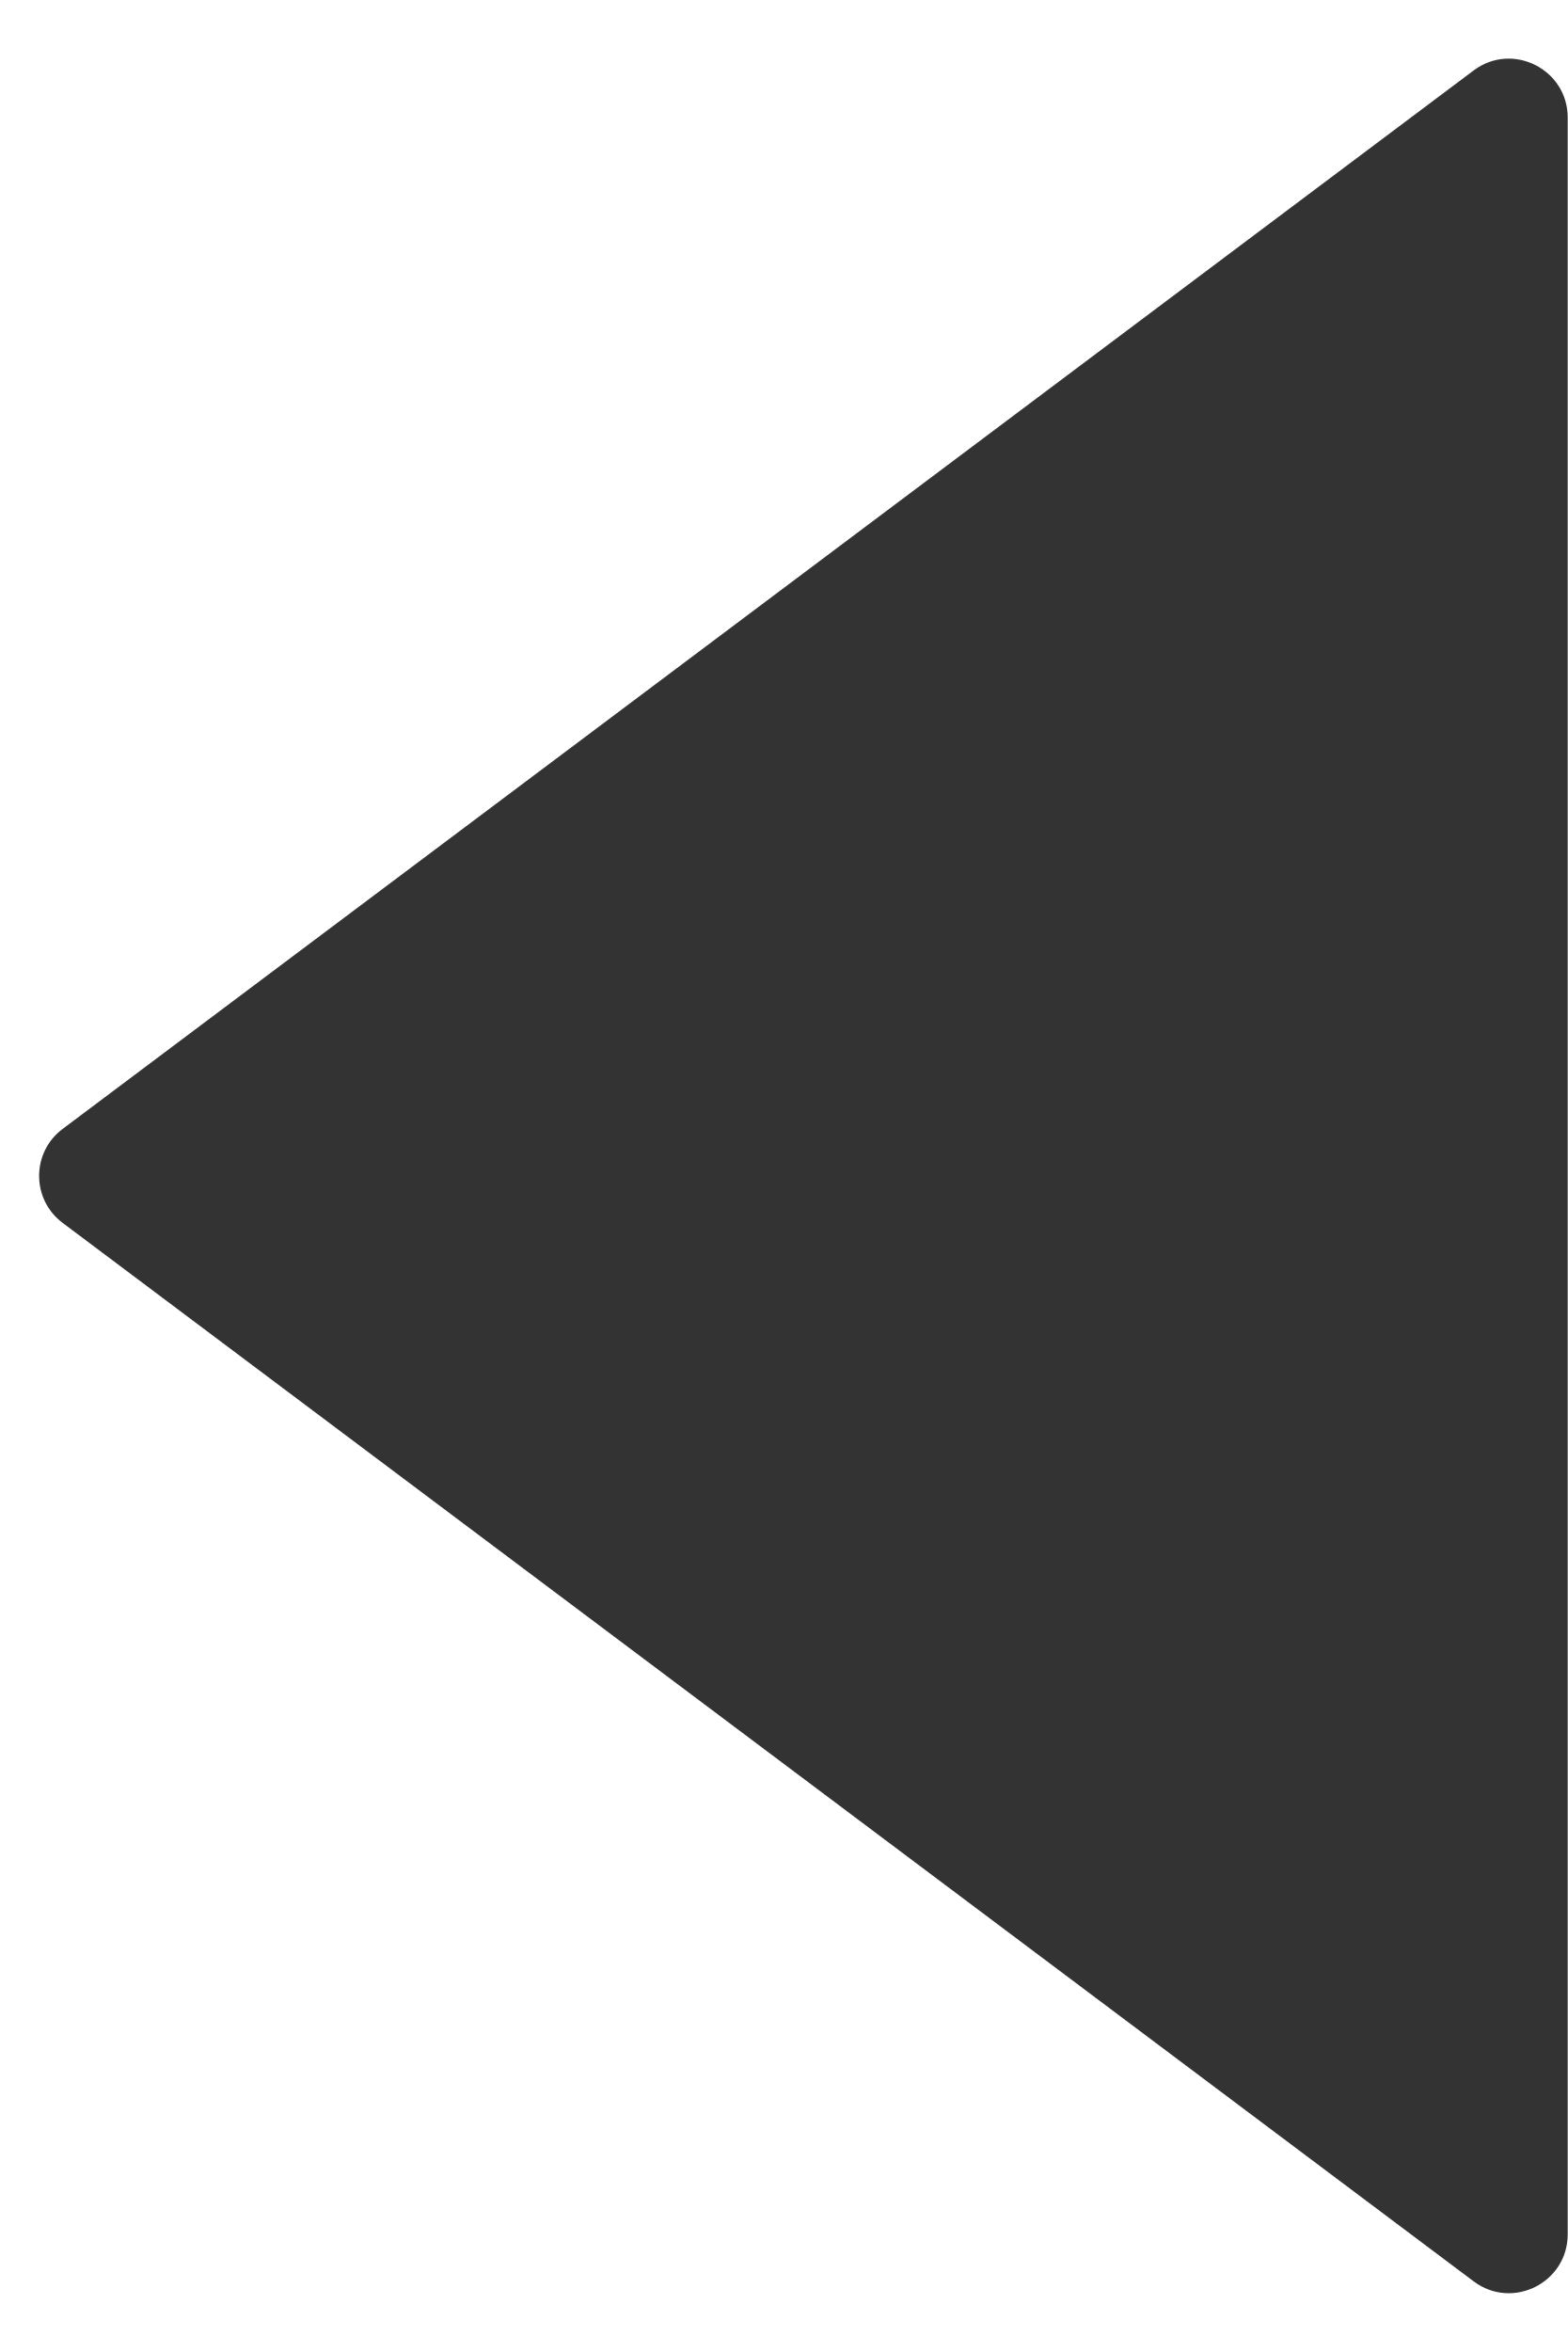
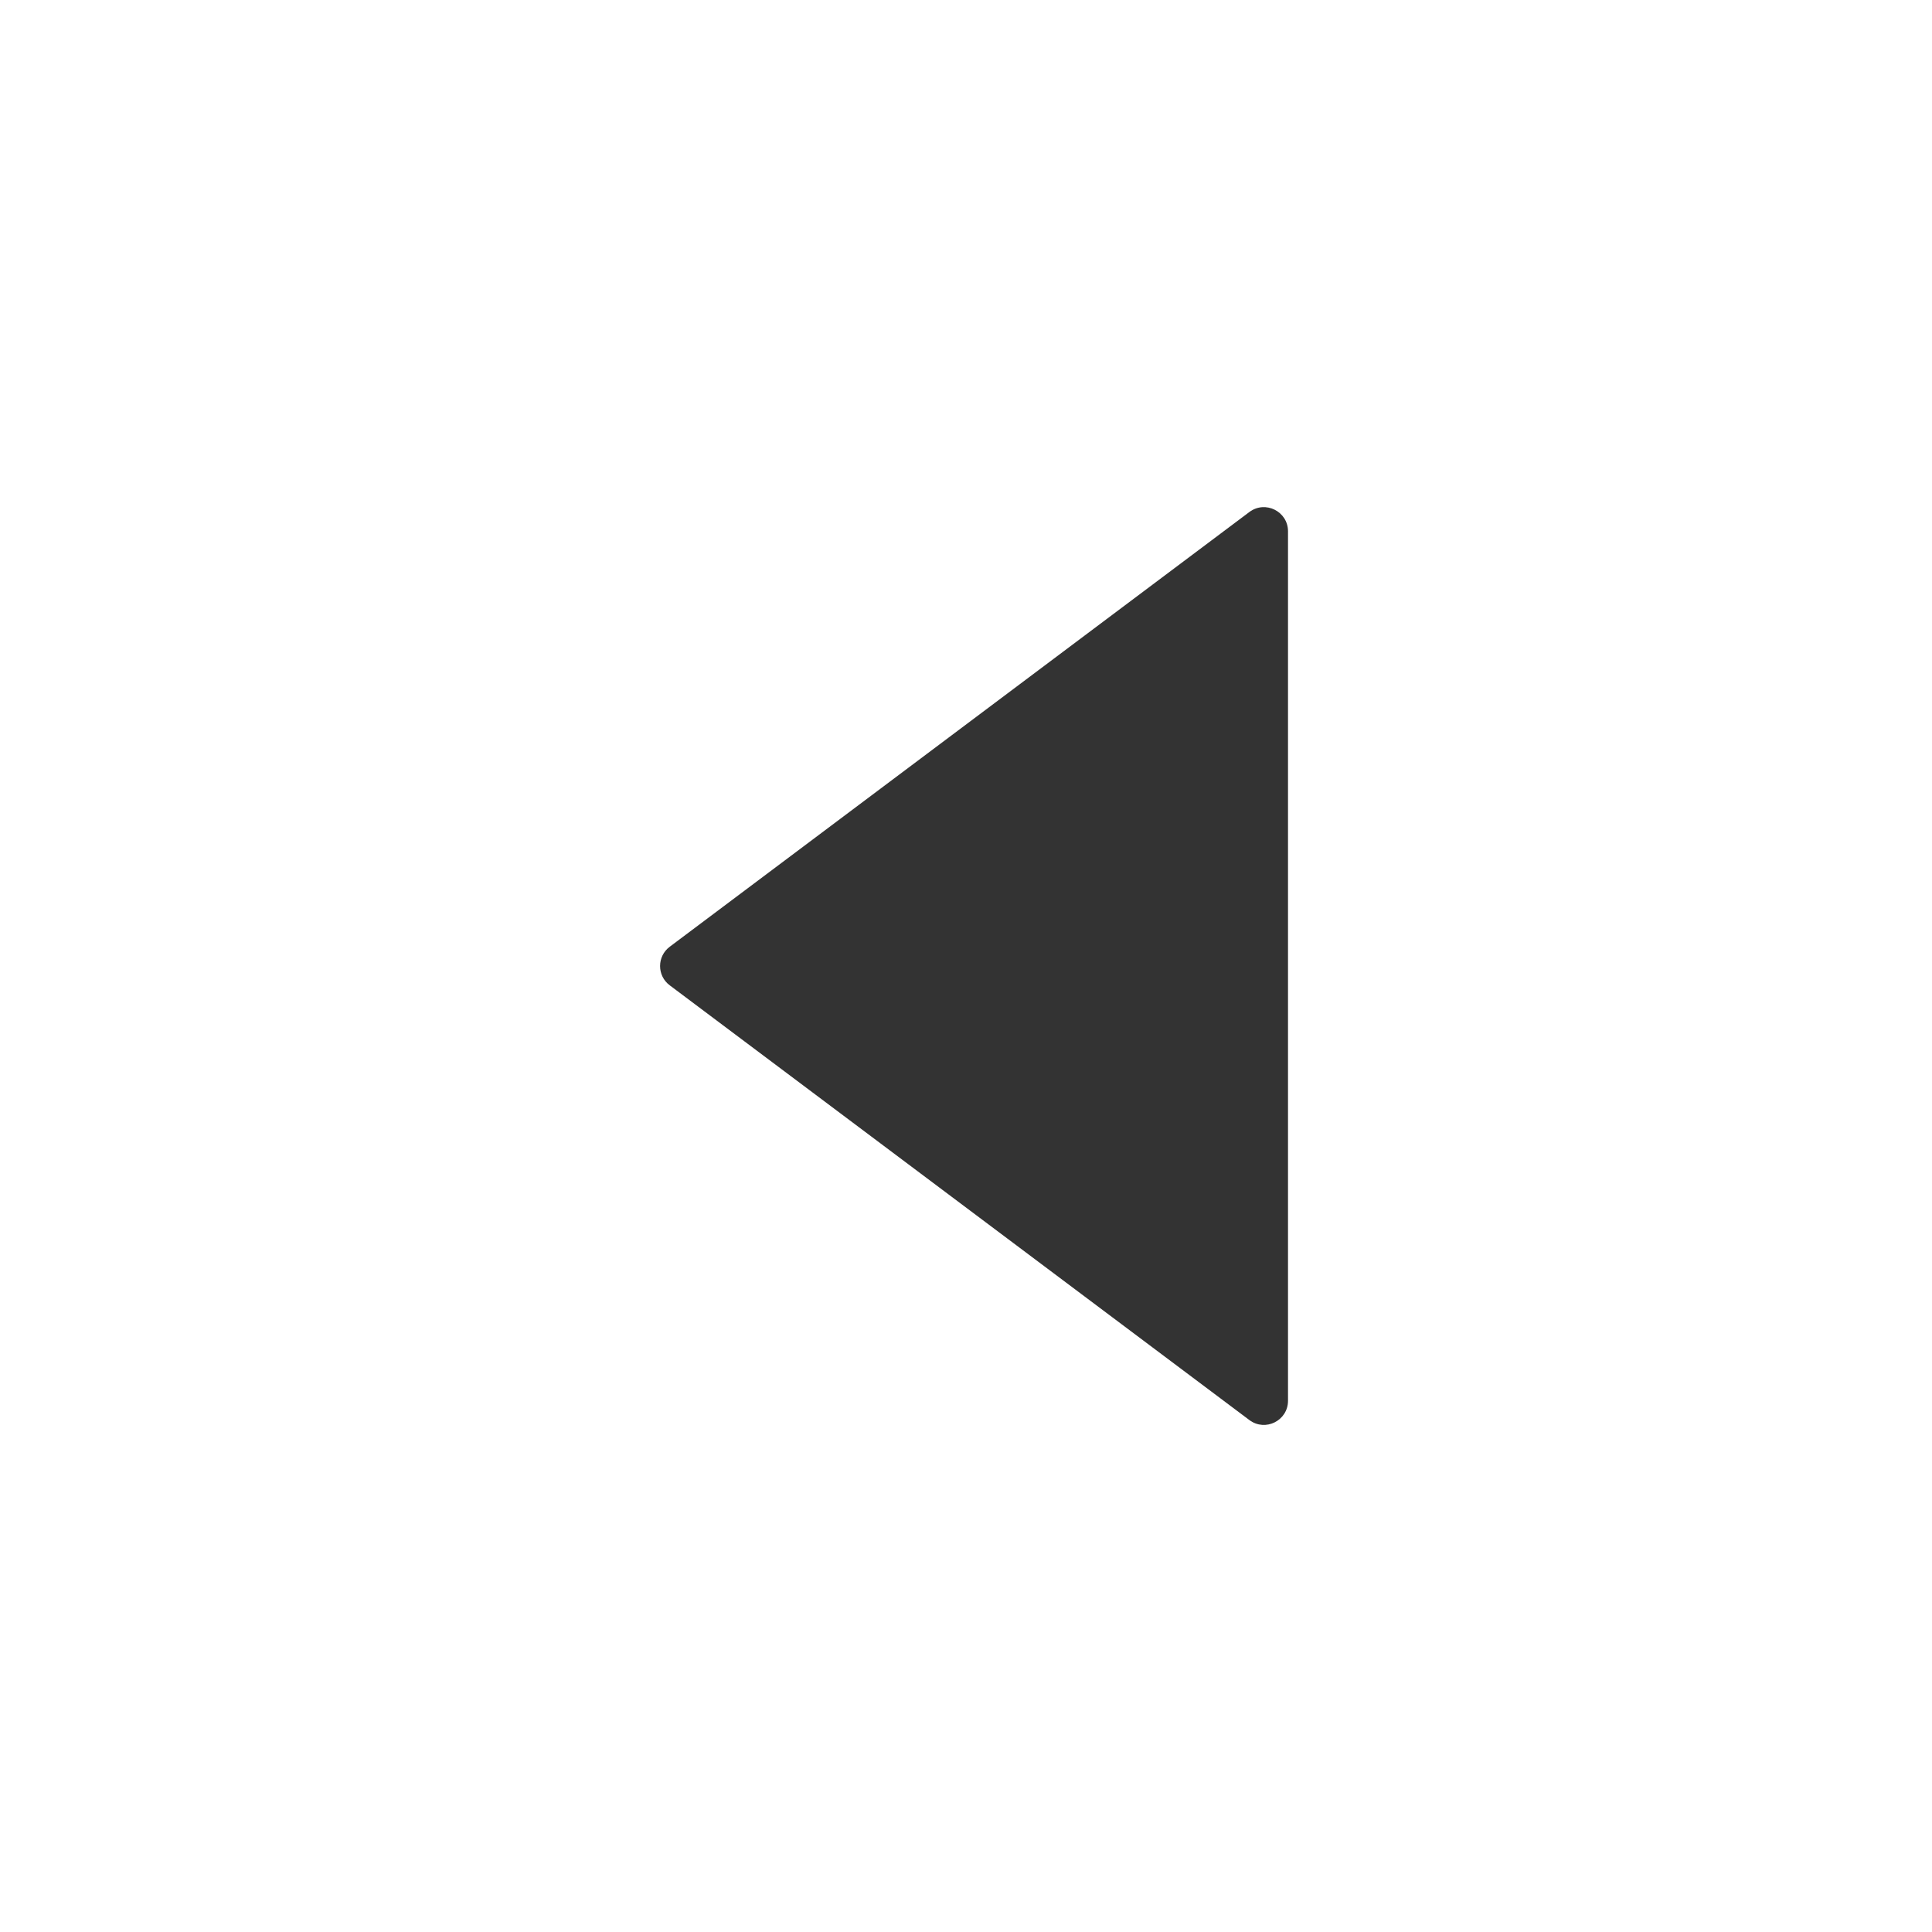
- <svg xmlns="http://www.w3.org/2000/svg" fill="none" version="1.1" width="5.333" height="8" viewBox="0 0 5.333 8">
-   <g transform="matrix(0,1,-1,0,5.333333,-5.333333)">
-     <path d="M13.093,0.32L9.493,5.12C9.413,5.227,9.253,5.227,9.173,5.12L5.573,0.32C5.474,0.188,5.569,0,5.733,0L12.933,0C13.098,0,13.192,0.188,13.093,0.32" fill="#333333" fill-opacity="1" />
+ <svg xmlns="http://www.w3.org/2000/svg" fill="none" version="1.1" width="16" height="16" viewBox="0 0 16 16">
+   <defs>
+     <clipPath id="master_svg0_517_4243">
+       <rect x="0" y="16" width="16" height="16" rx="0" />
+     </clipPath>
+   </defs>
+   <g transform="matrix(1,0,0,-1,0,32)" clip-path="url(#master_svg0_517_4243)">
+     <g transform="matrix(0,-1,-1,0,38.66675,38.66675)">
+       <path d="M18.427,28.32L14.827,33.12C14.747,33.227,14.587,33.227,14.507,33.12L10.907,28.32C10.808,28.188,10.902,28,11.067,28L18.267,28C18.432,28,18.526,28.188,18.427,28.32" fill="#333333" fill-opacity="1" />
+     </g>
  </g>
</svg>
